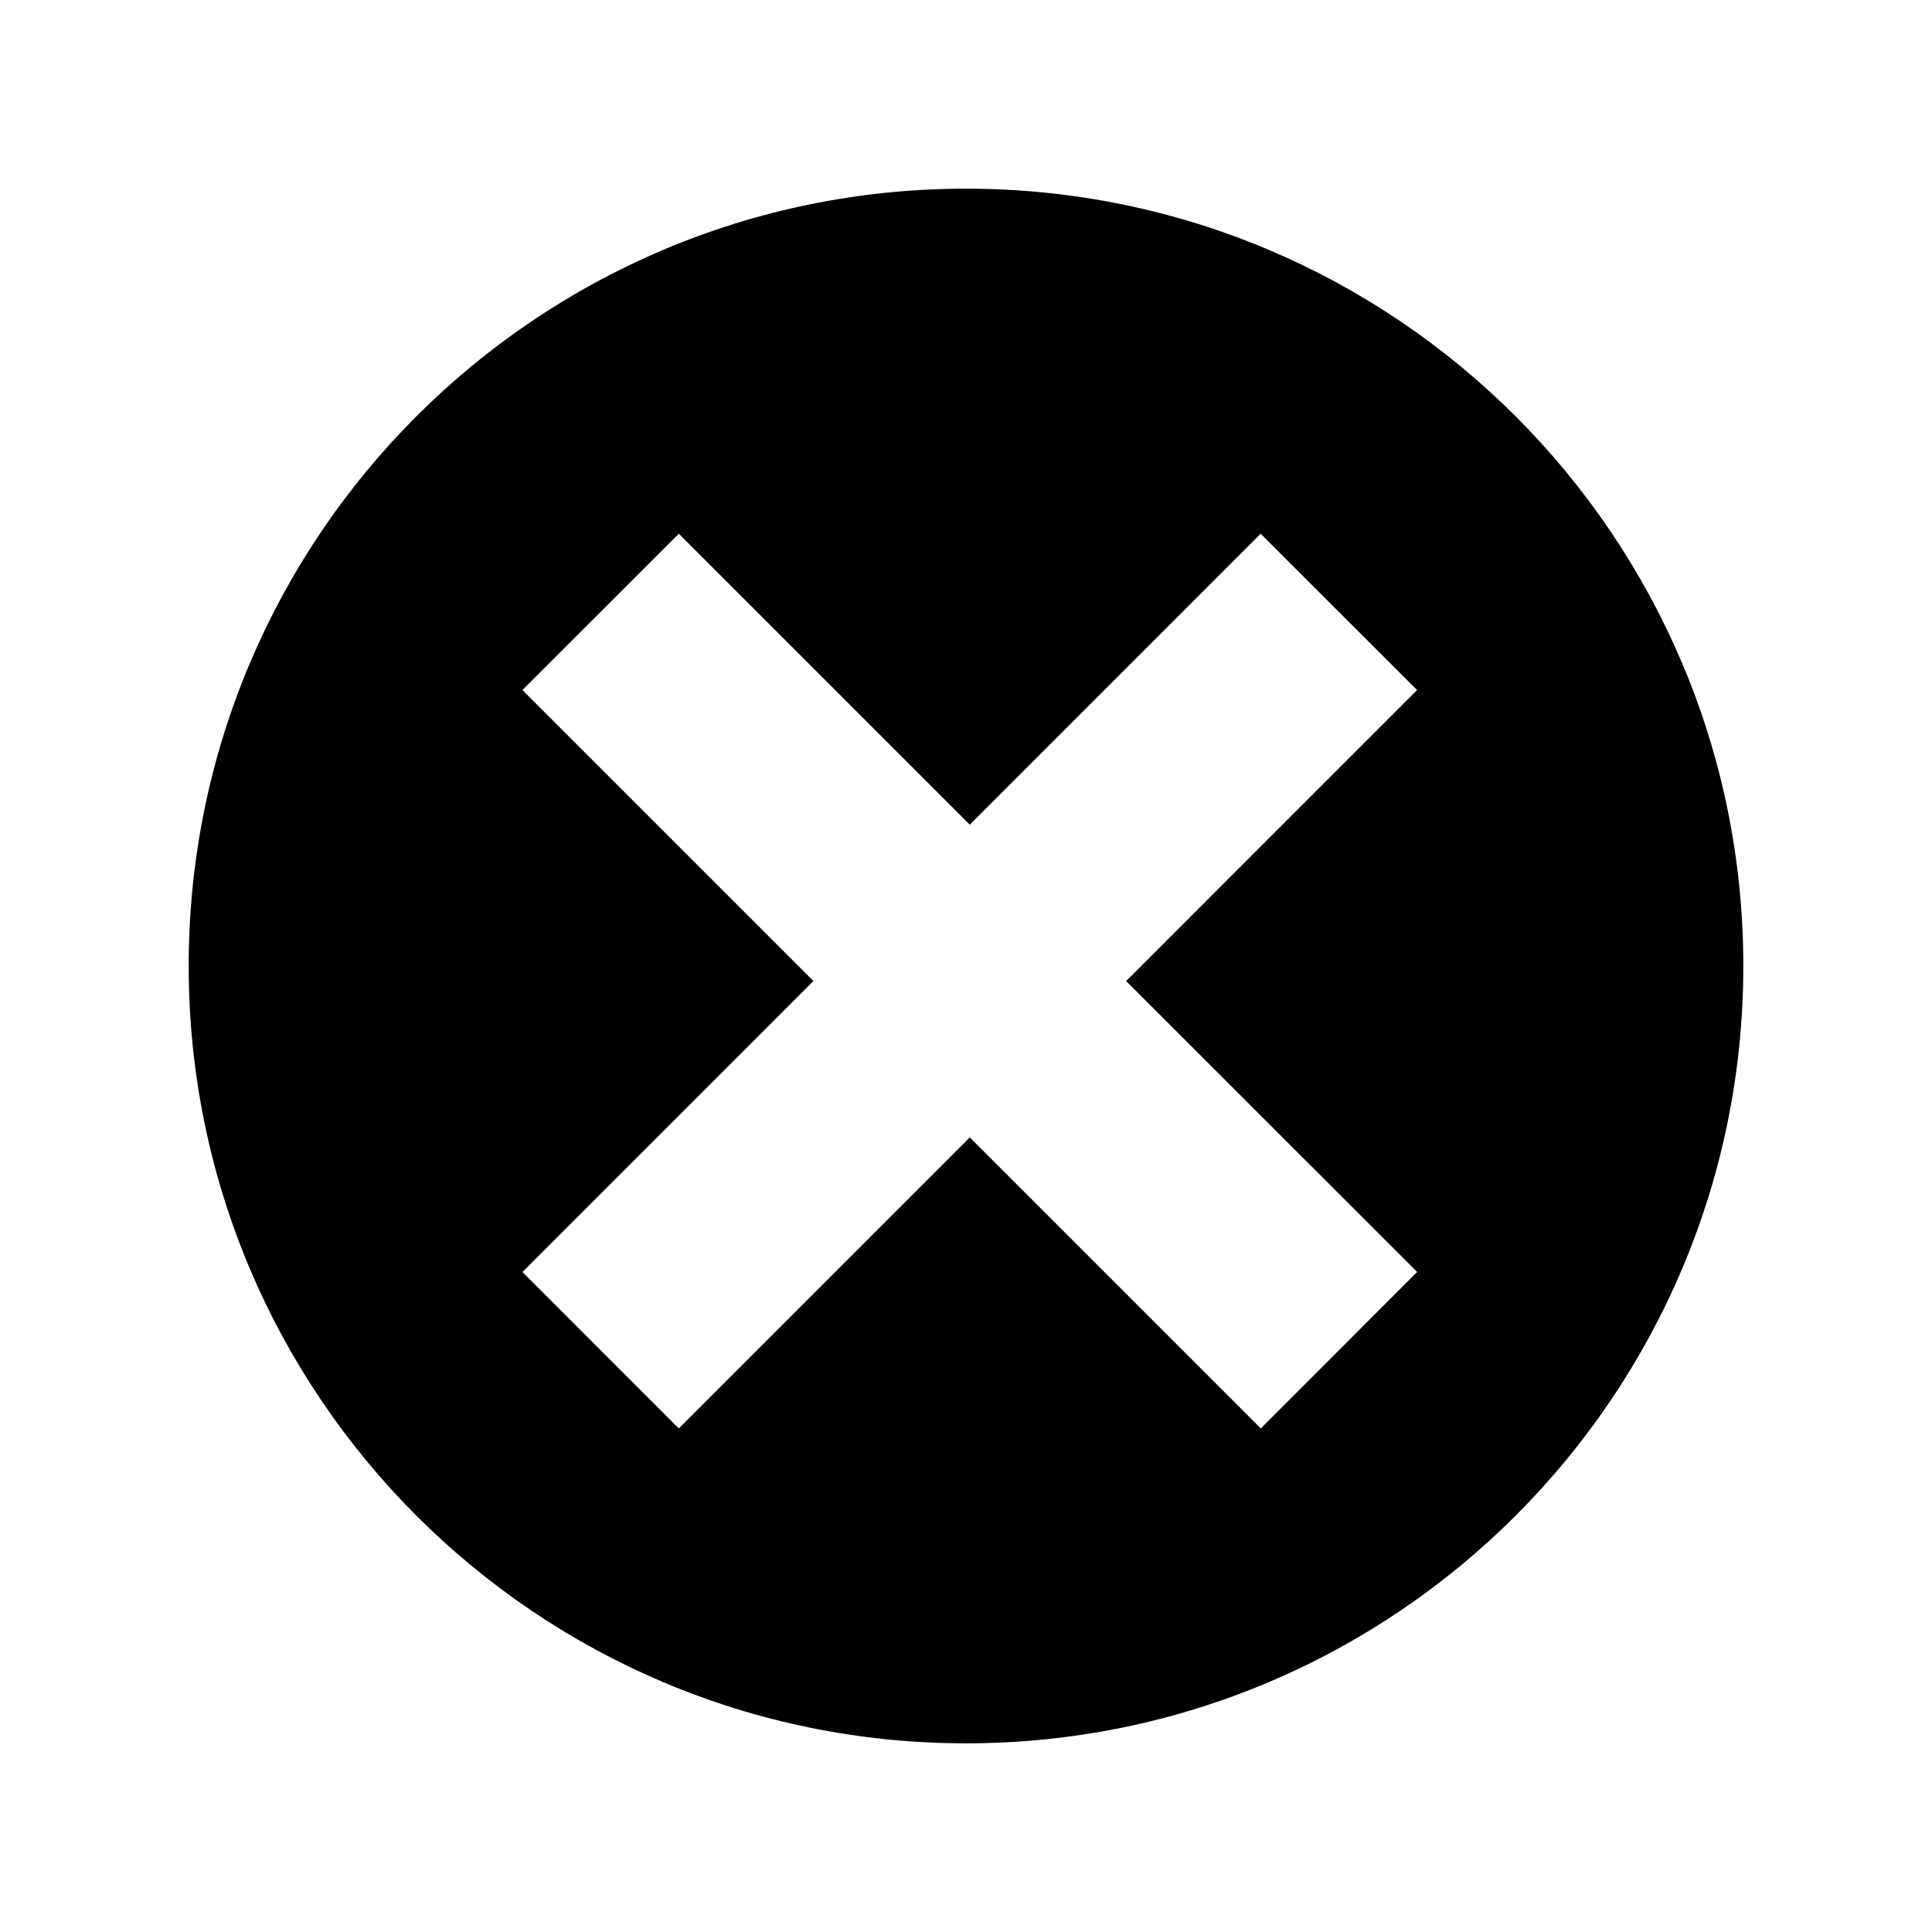
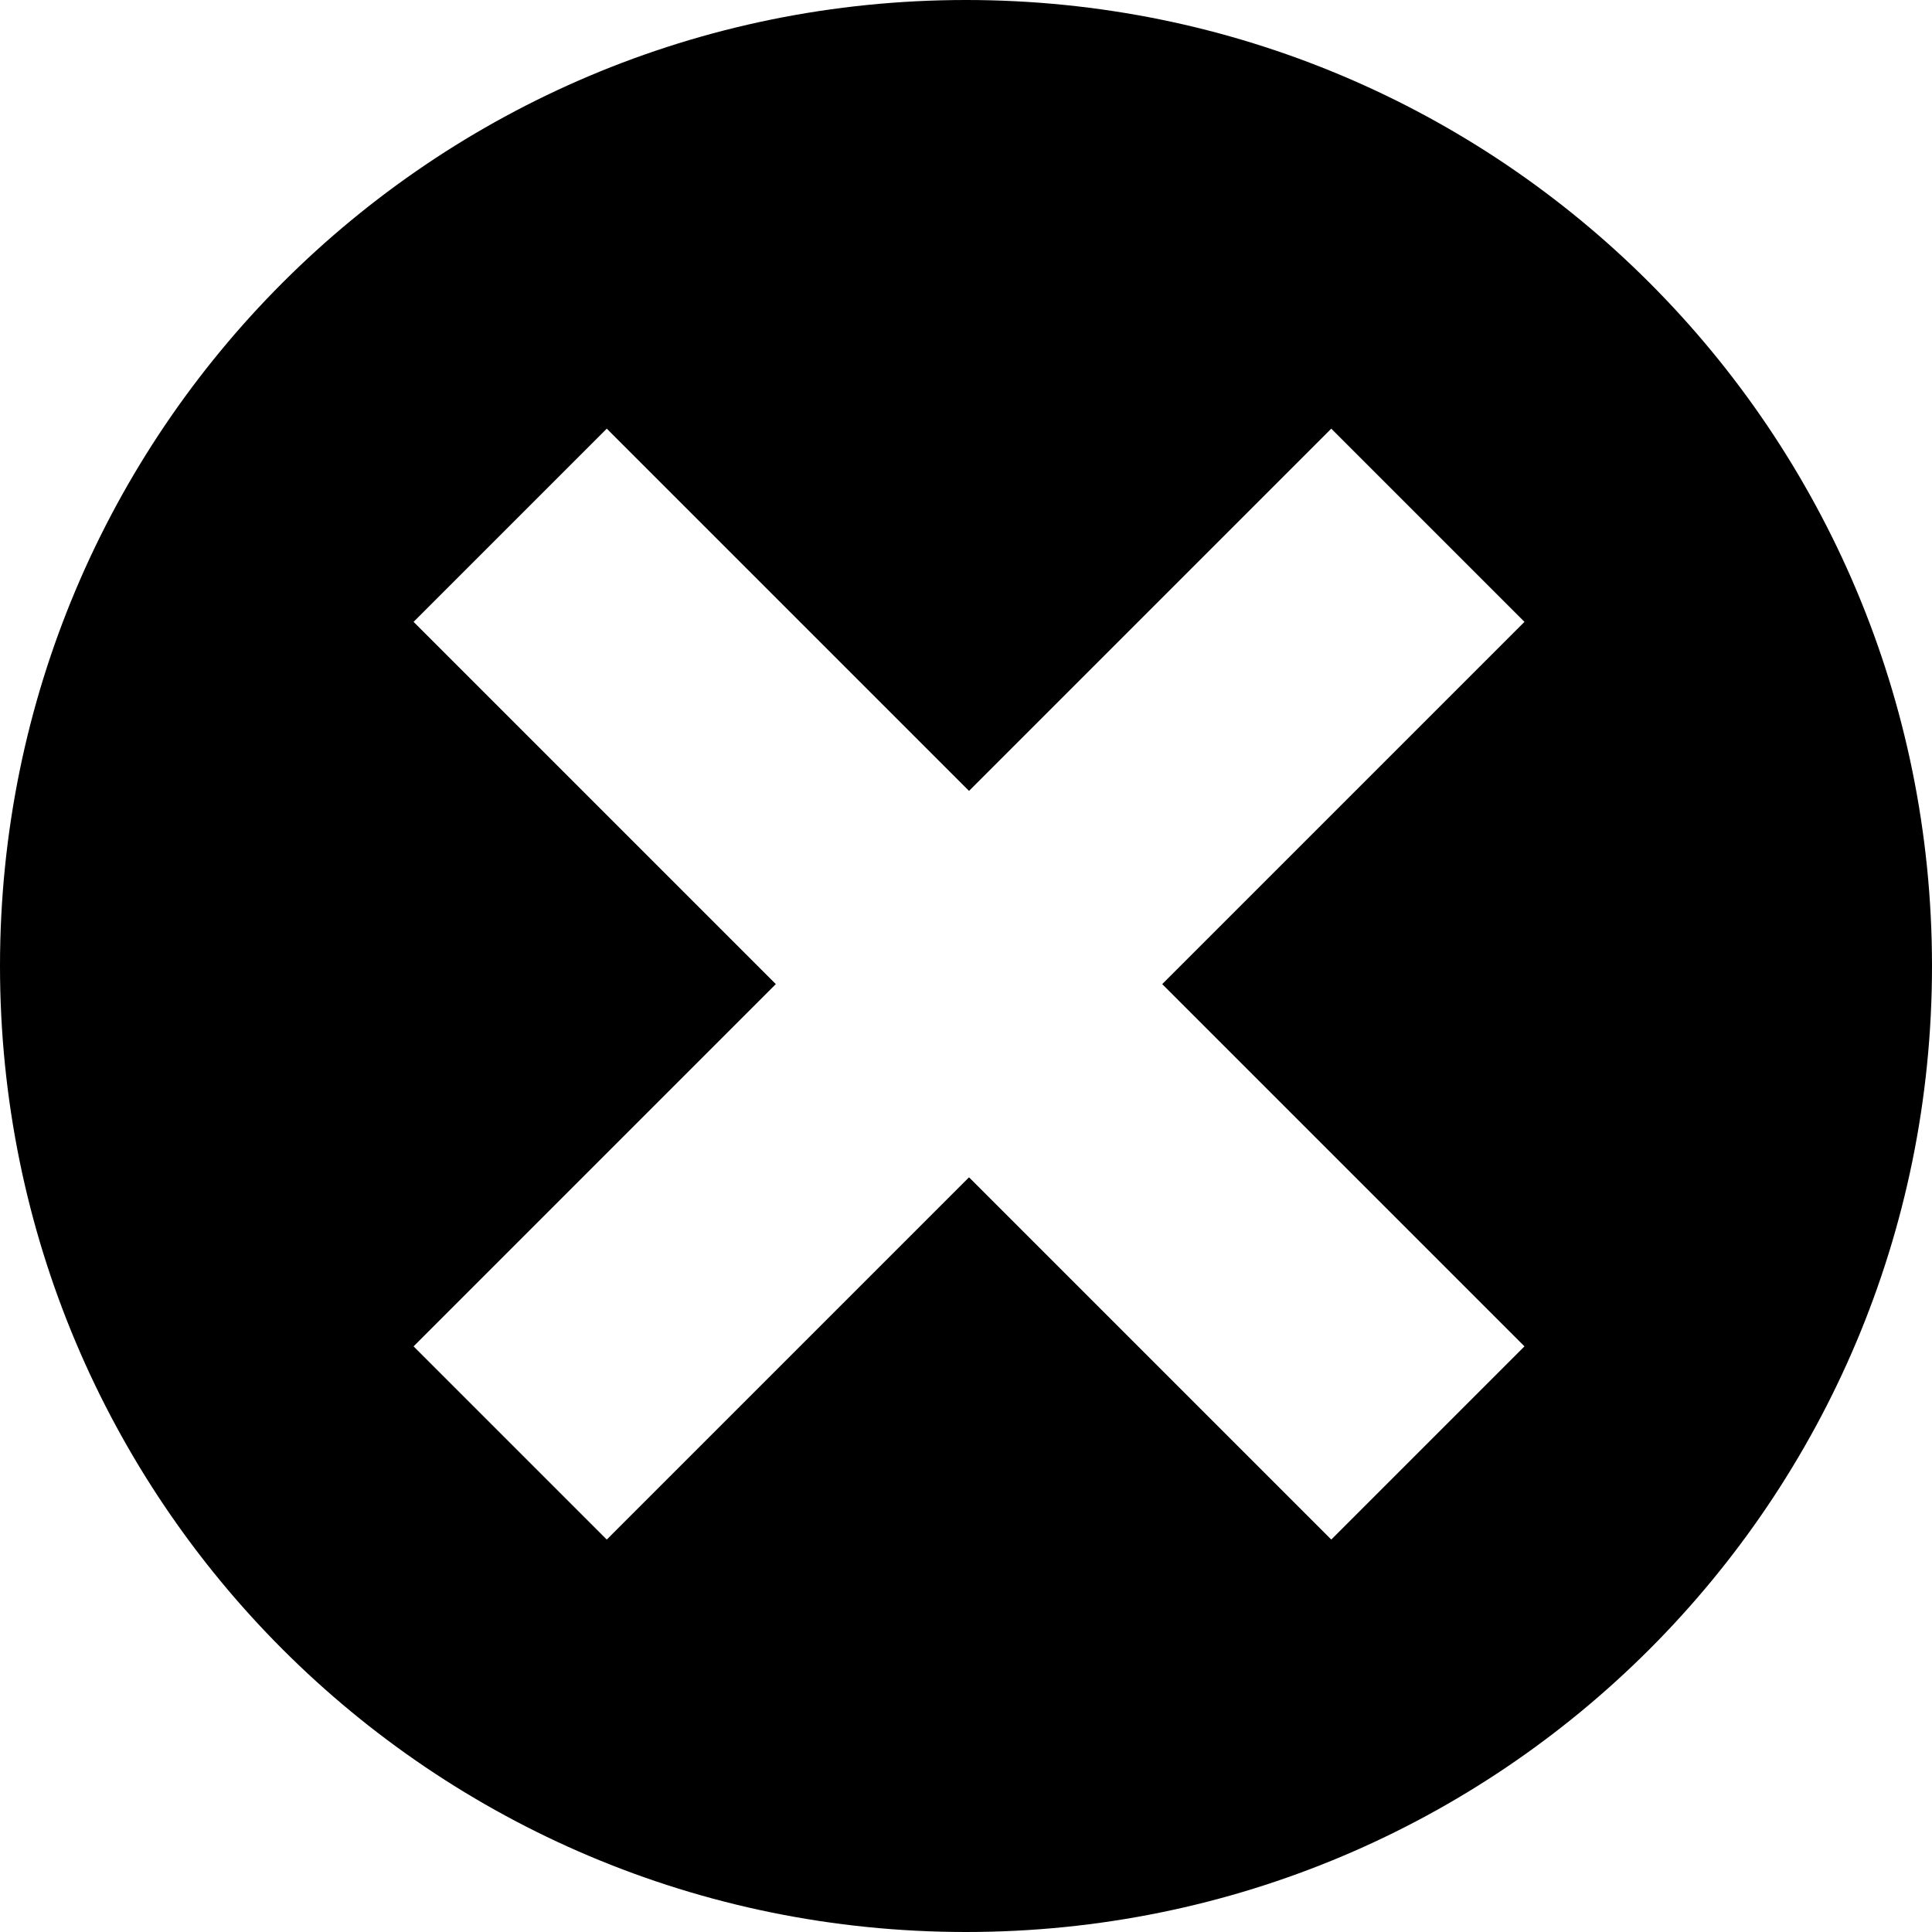
- <svg xmlns="http://www.w3.org/2000/svg" version="1.1" id="Layer_1" x="0px" y="0px" width="64px" height="64px" viewBox="224 224 64 64" enable-background="new 224 224 64 64" xml:space="preserve">
-   <path id="x-mark-3-icon" d="M256,230.25c-14.221,0-25.75,11.529-25.75,25.75s11.529,25.75,25.75,25.75  c14.221,0,25.75-11.529,25.75-25.75S270.221,230.25,256,230.25z M265.765,271.318l-9.64-9.64l-9.64,9.641l-5.178-5.181l9.638-9.64  l-9.639-9.639l5.181-5.178l9.638,9.637l9.636-9.638l5.182,5.179l-9.638,9.639l9.639,9.638L265.765,271.318z" />
+ <svg xmlns="http://www.w3.org/2000/svg" version="1.1" id="Layer_1" x="0px" y="0px" viewBox="0 0 64 64" enable-background="new 0 0 64 64" xml:space="preserve">
+   <path id="x-mark-3-icon" d="M32,0C14.3,0,0,14.3,0,32c0,17.7,14.3,32,32,32c17.7,0,32-14.3,32-32S49.7,0,32,0z M44.1,51l-12-12  l-12,12l-6.4-6.4l12-12l-12-12l6.4-6.4l12,12l12-12l6.4,6.4l-12,12l12,12L44.1,51z" />
</svg>
